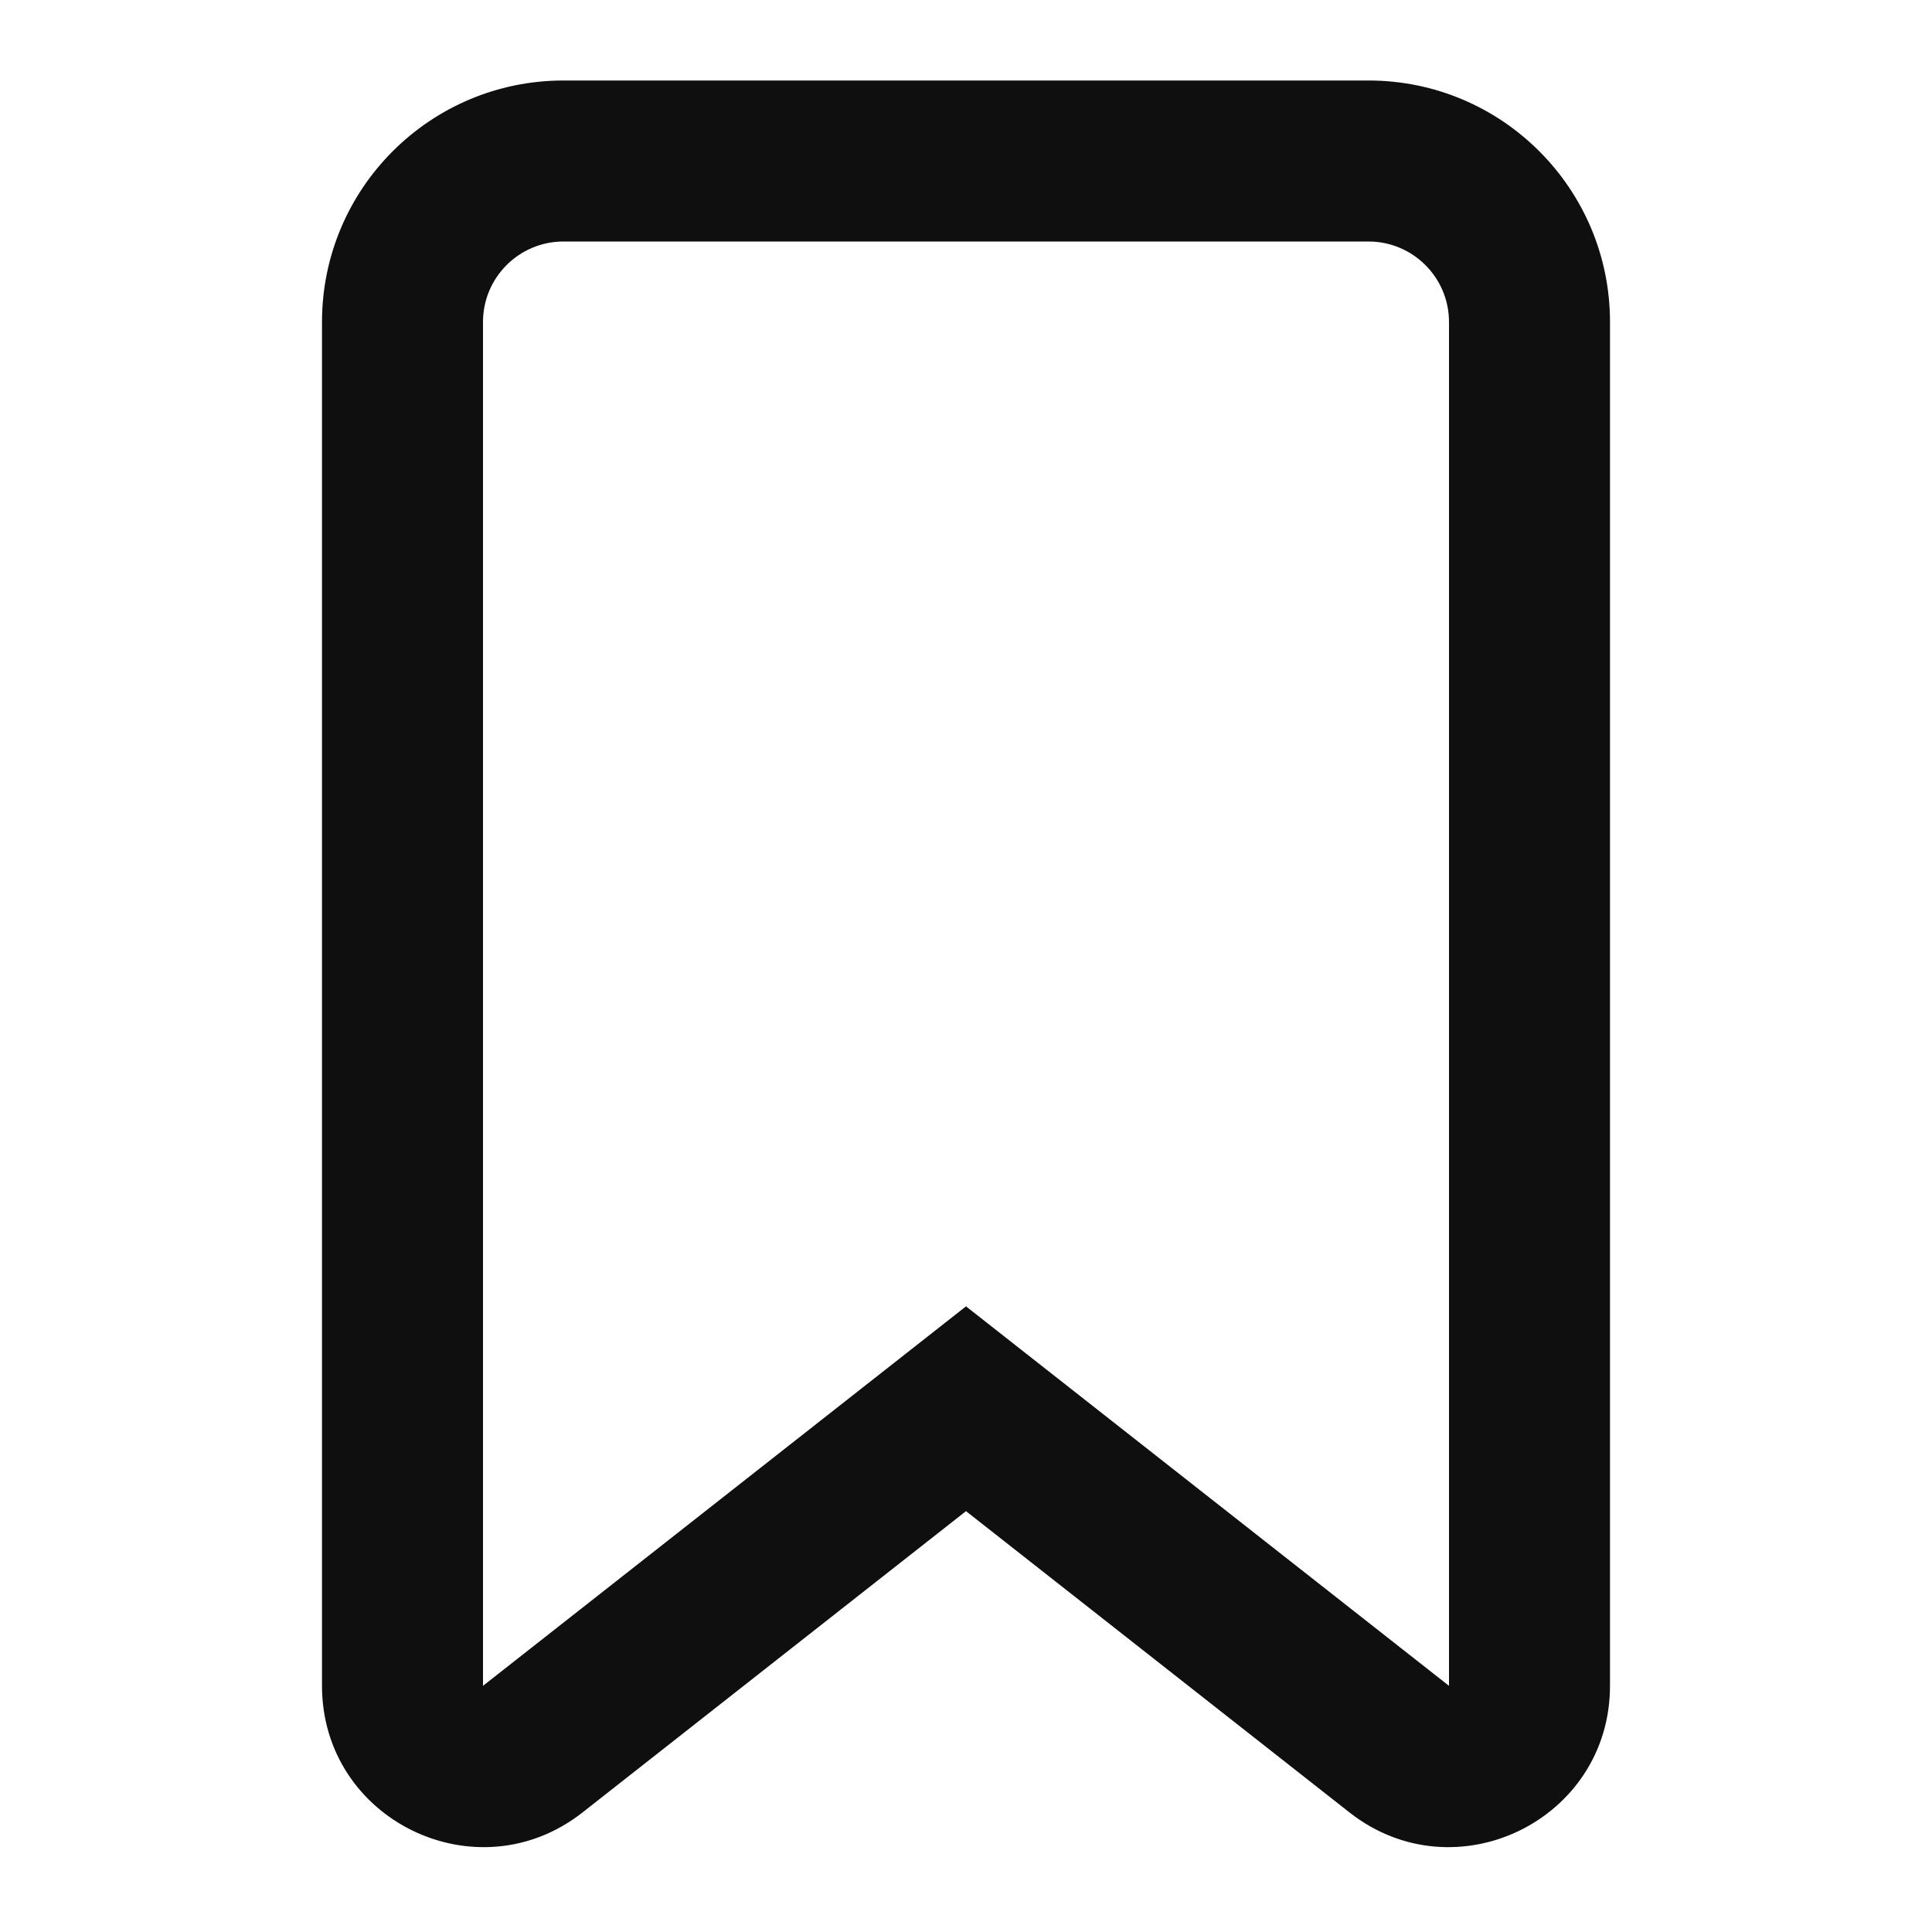
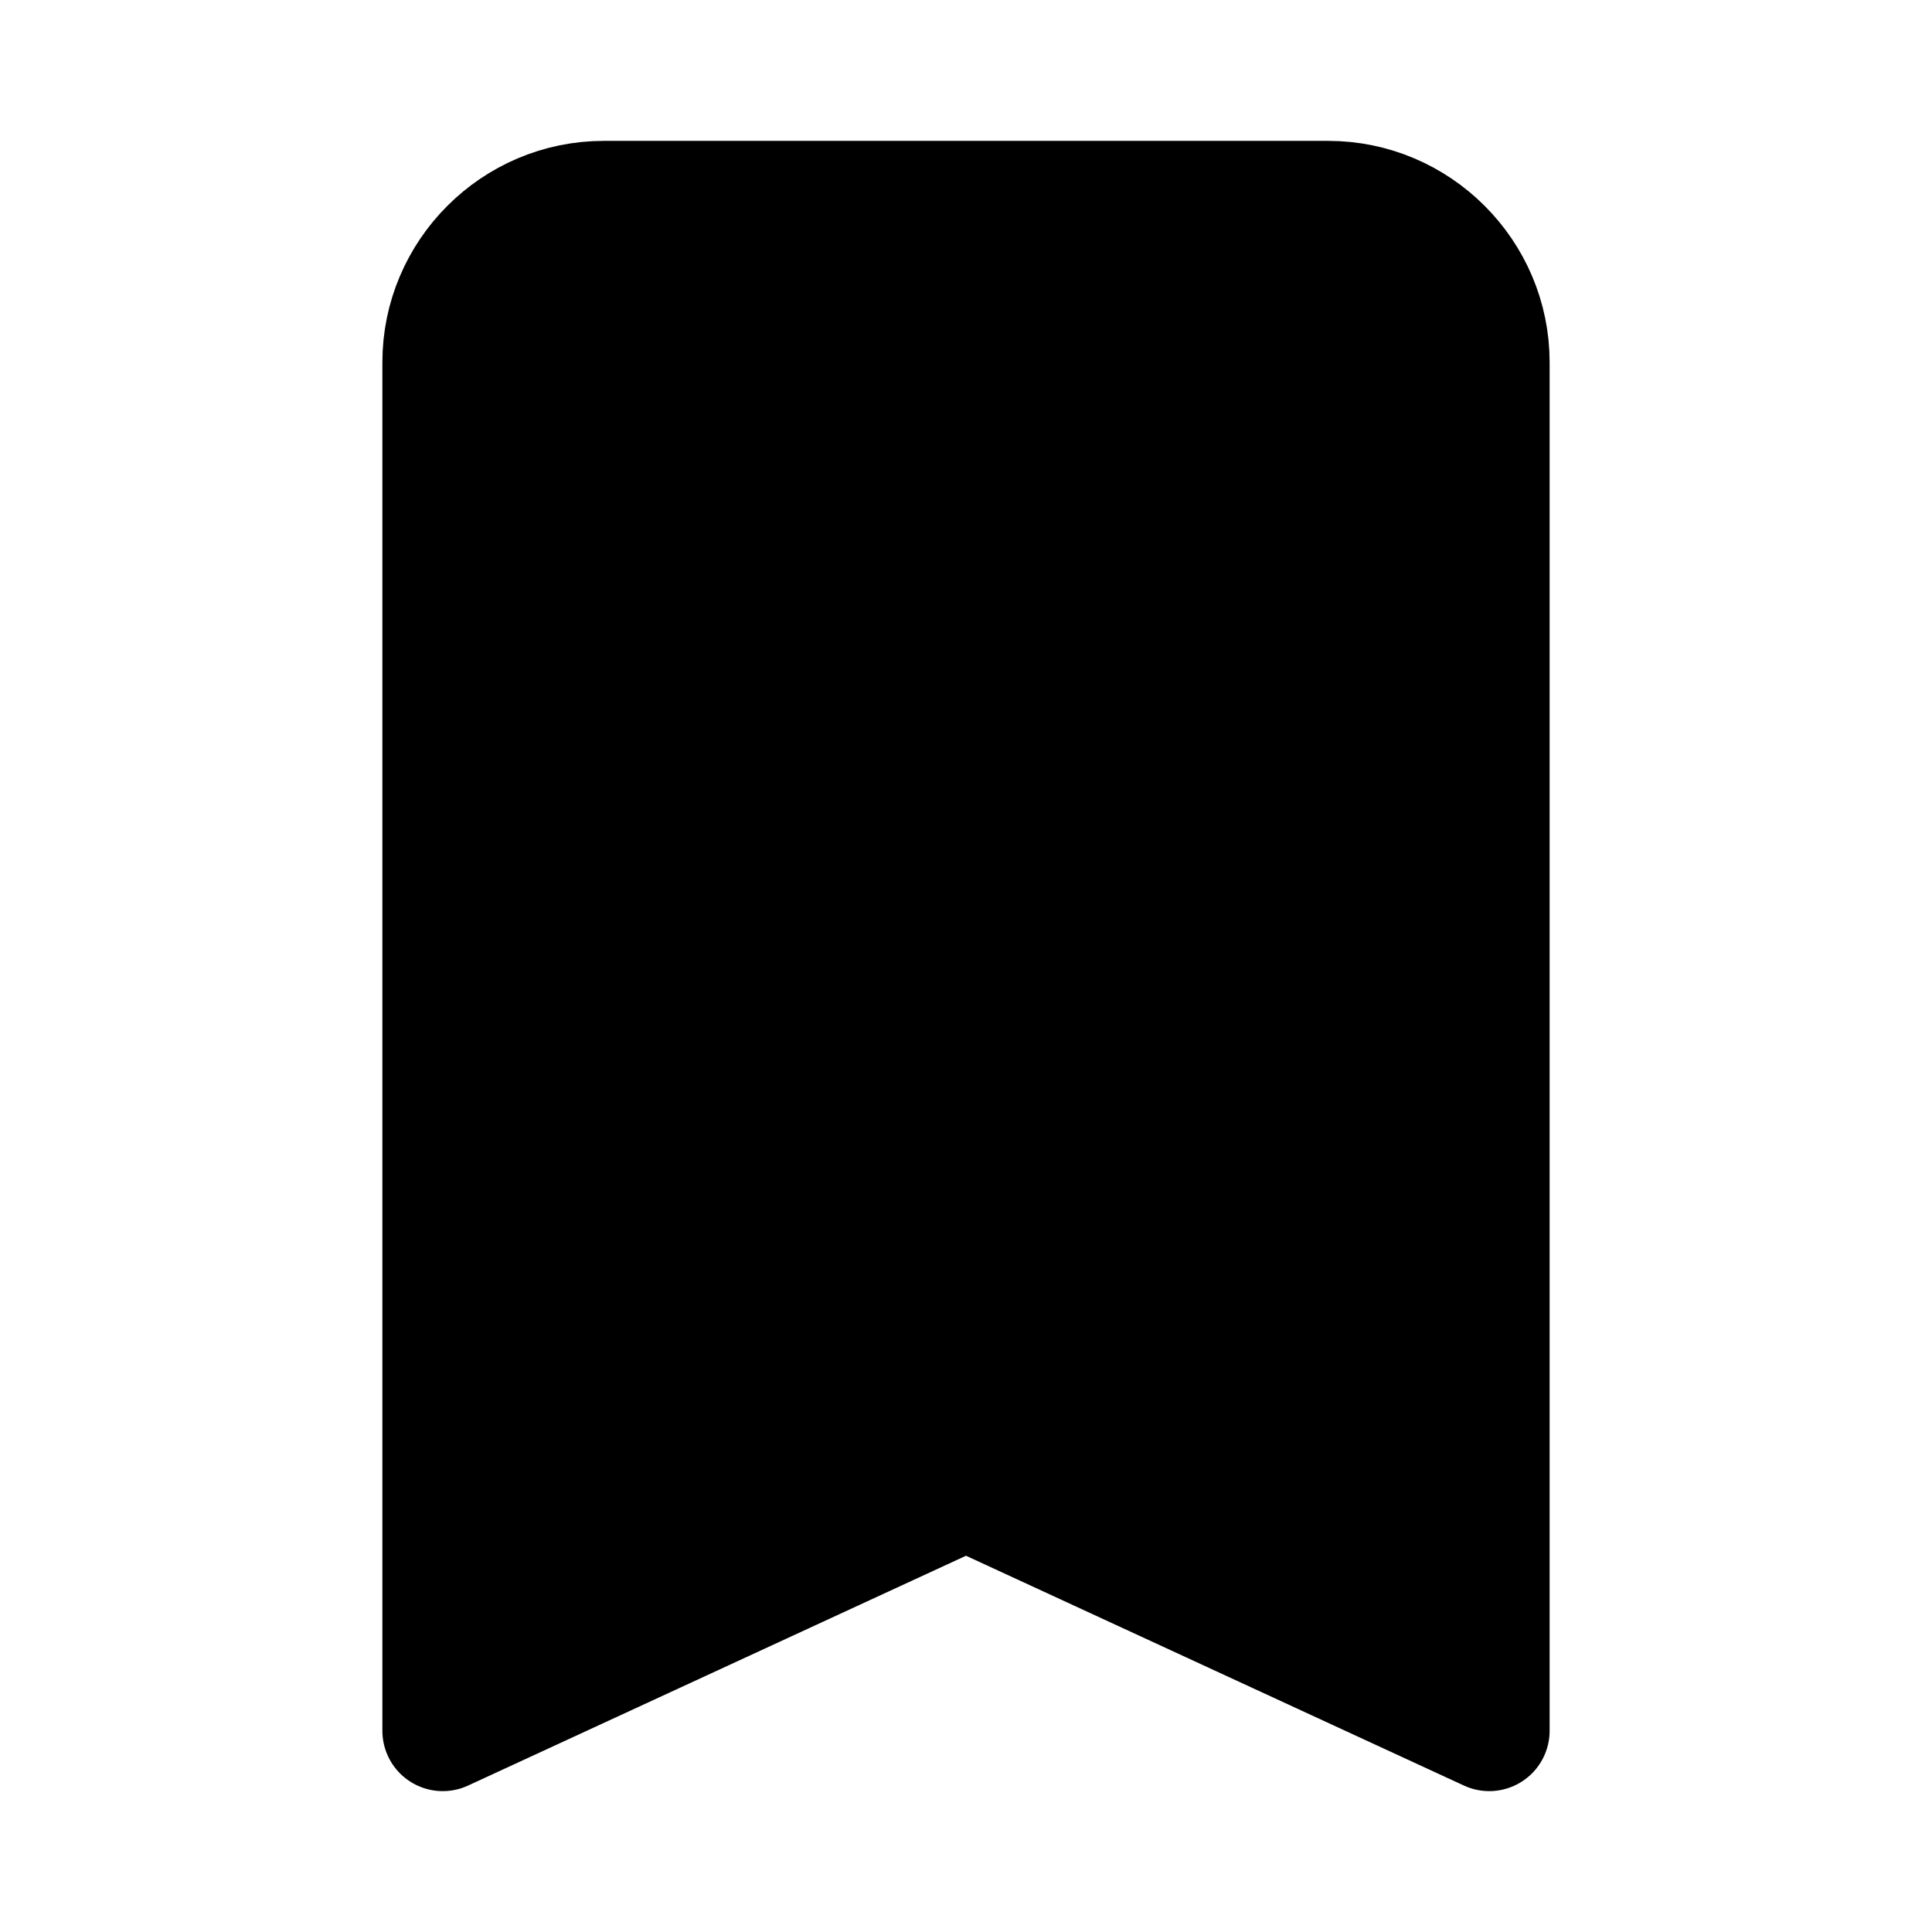
- <svg xmlns="http://www.w3.org/2000/svg" width="800px" height="800px" viewBox="0 0 24 24" fill="none">
-   <path fill-rule="evenodd" clip-rule="evenodd" d="M4 4C4 2.343 5.343 1 7 1H17C18.657 1 20 2.343 20 4V20.942C20 22.611 18.077 23.546 16.764 22.515L12 18.772L7.236 22.515C5.923 23.546 4 22.611 4 20.942V4ZM7 3C6.448 3 6 3.448 6 4V20.942L12 16.228L18 20.942V4C18 3.448 17.552 3 17 3H7Z" fill="#0F0F0F" />
+ <svg xmlns="http://www.w3.org/2000/svg" viewBox="0,0,256,256" width="512px" height="512px" fill-rule="nonzero">
+   <path transform="scale(5.33333,5.33333)" d="M37,43l-13,-6l-13,6v-34c0,-2.2 1.8,-4 4,-4h18c2.2,0 4,1.8 4,4z" id="strokeMainSVG" fill="#000000" stroke="#000000" stroke-width="3" stroke-linejoin="round" />
</svg>
